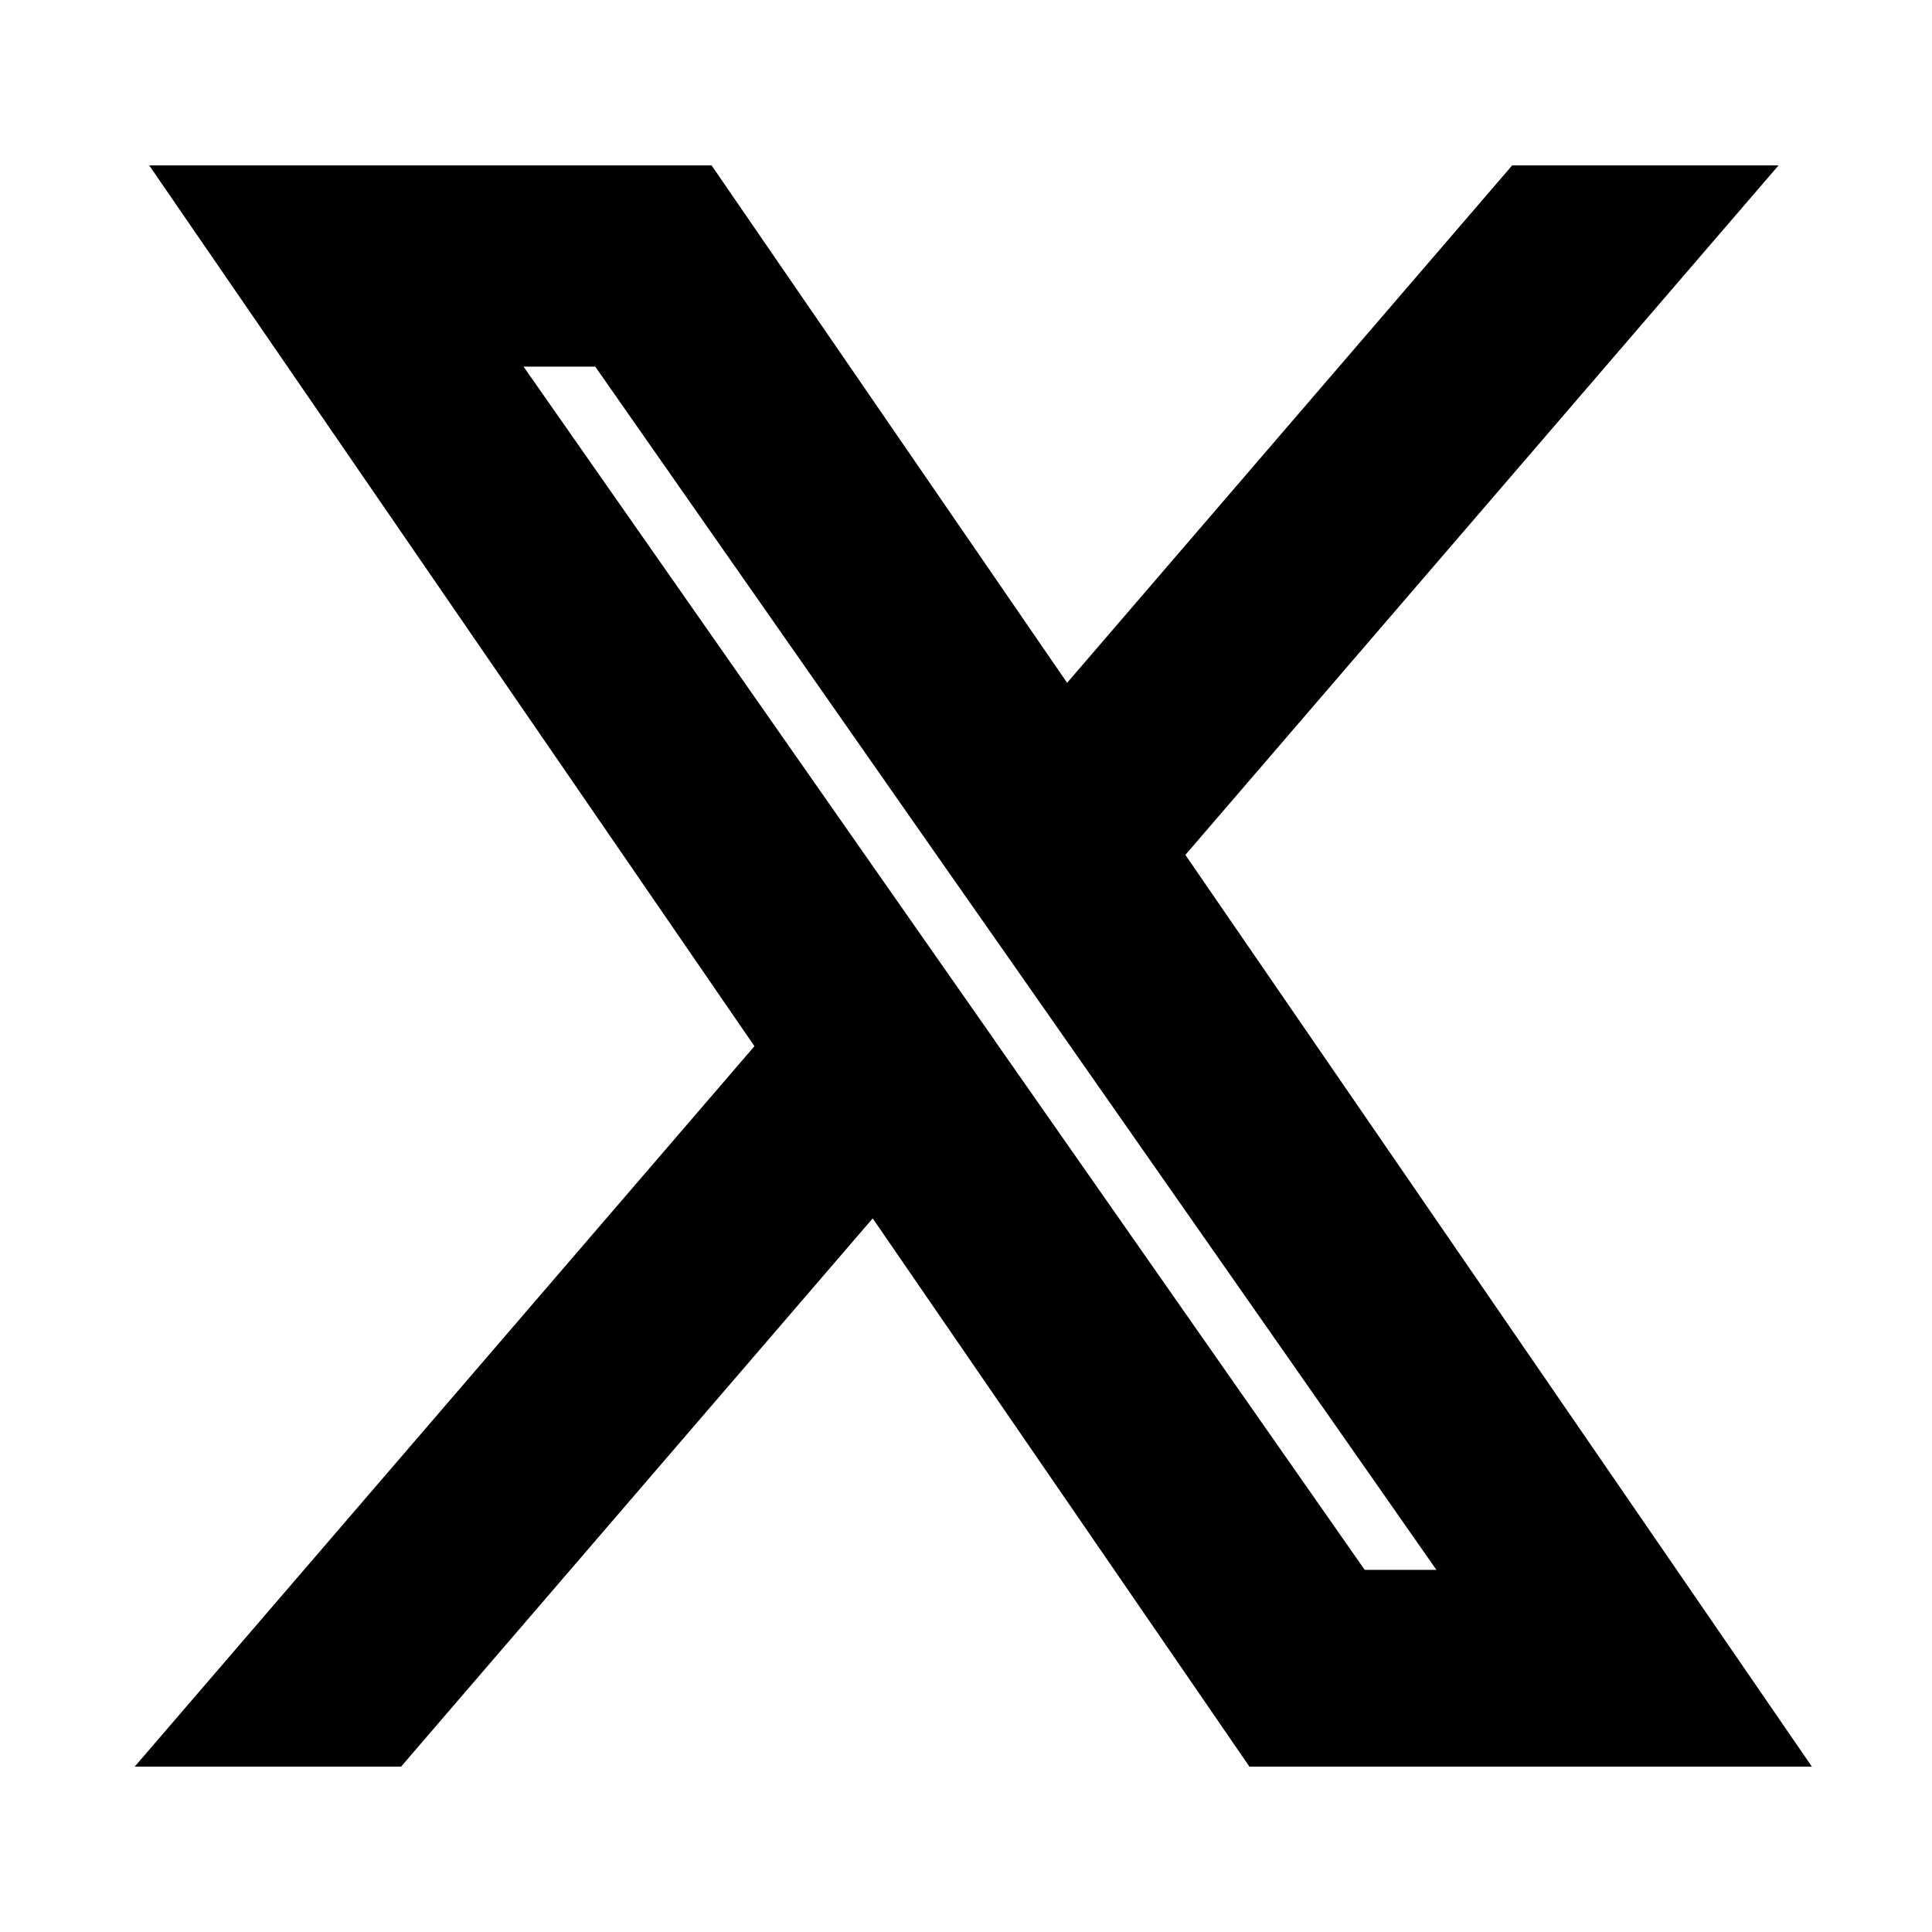
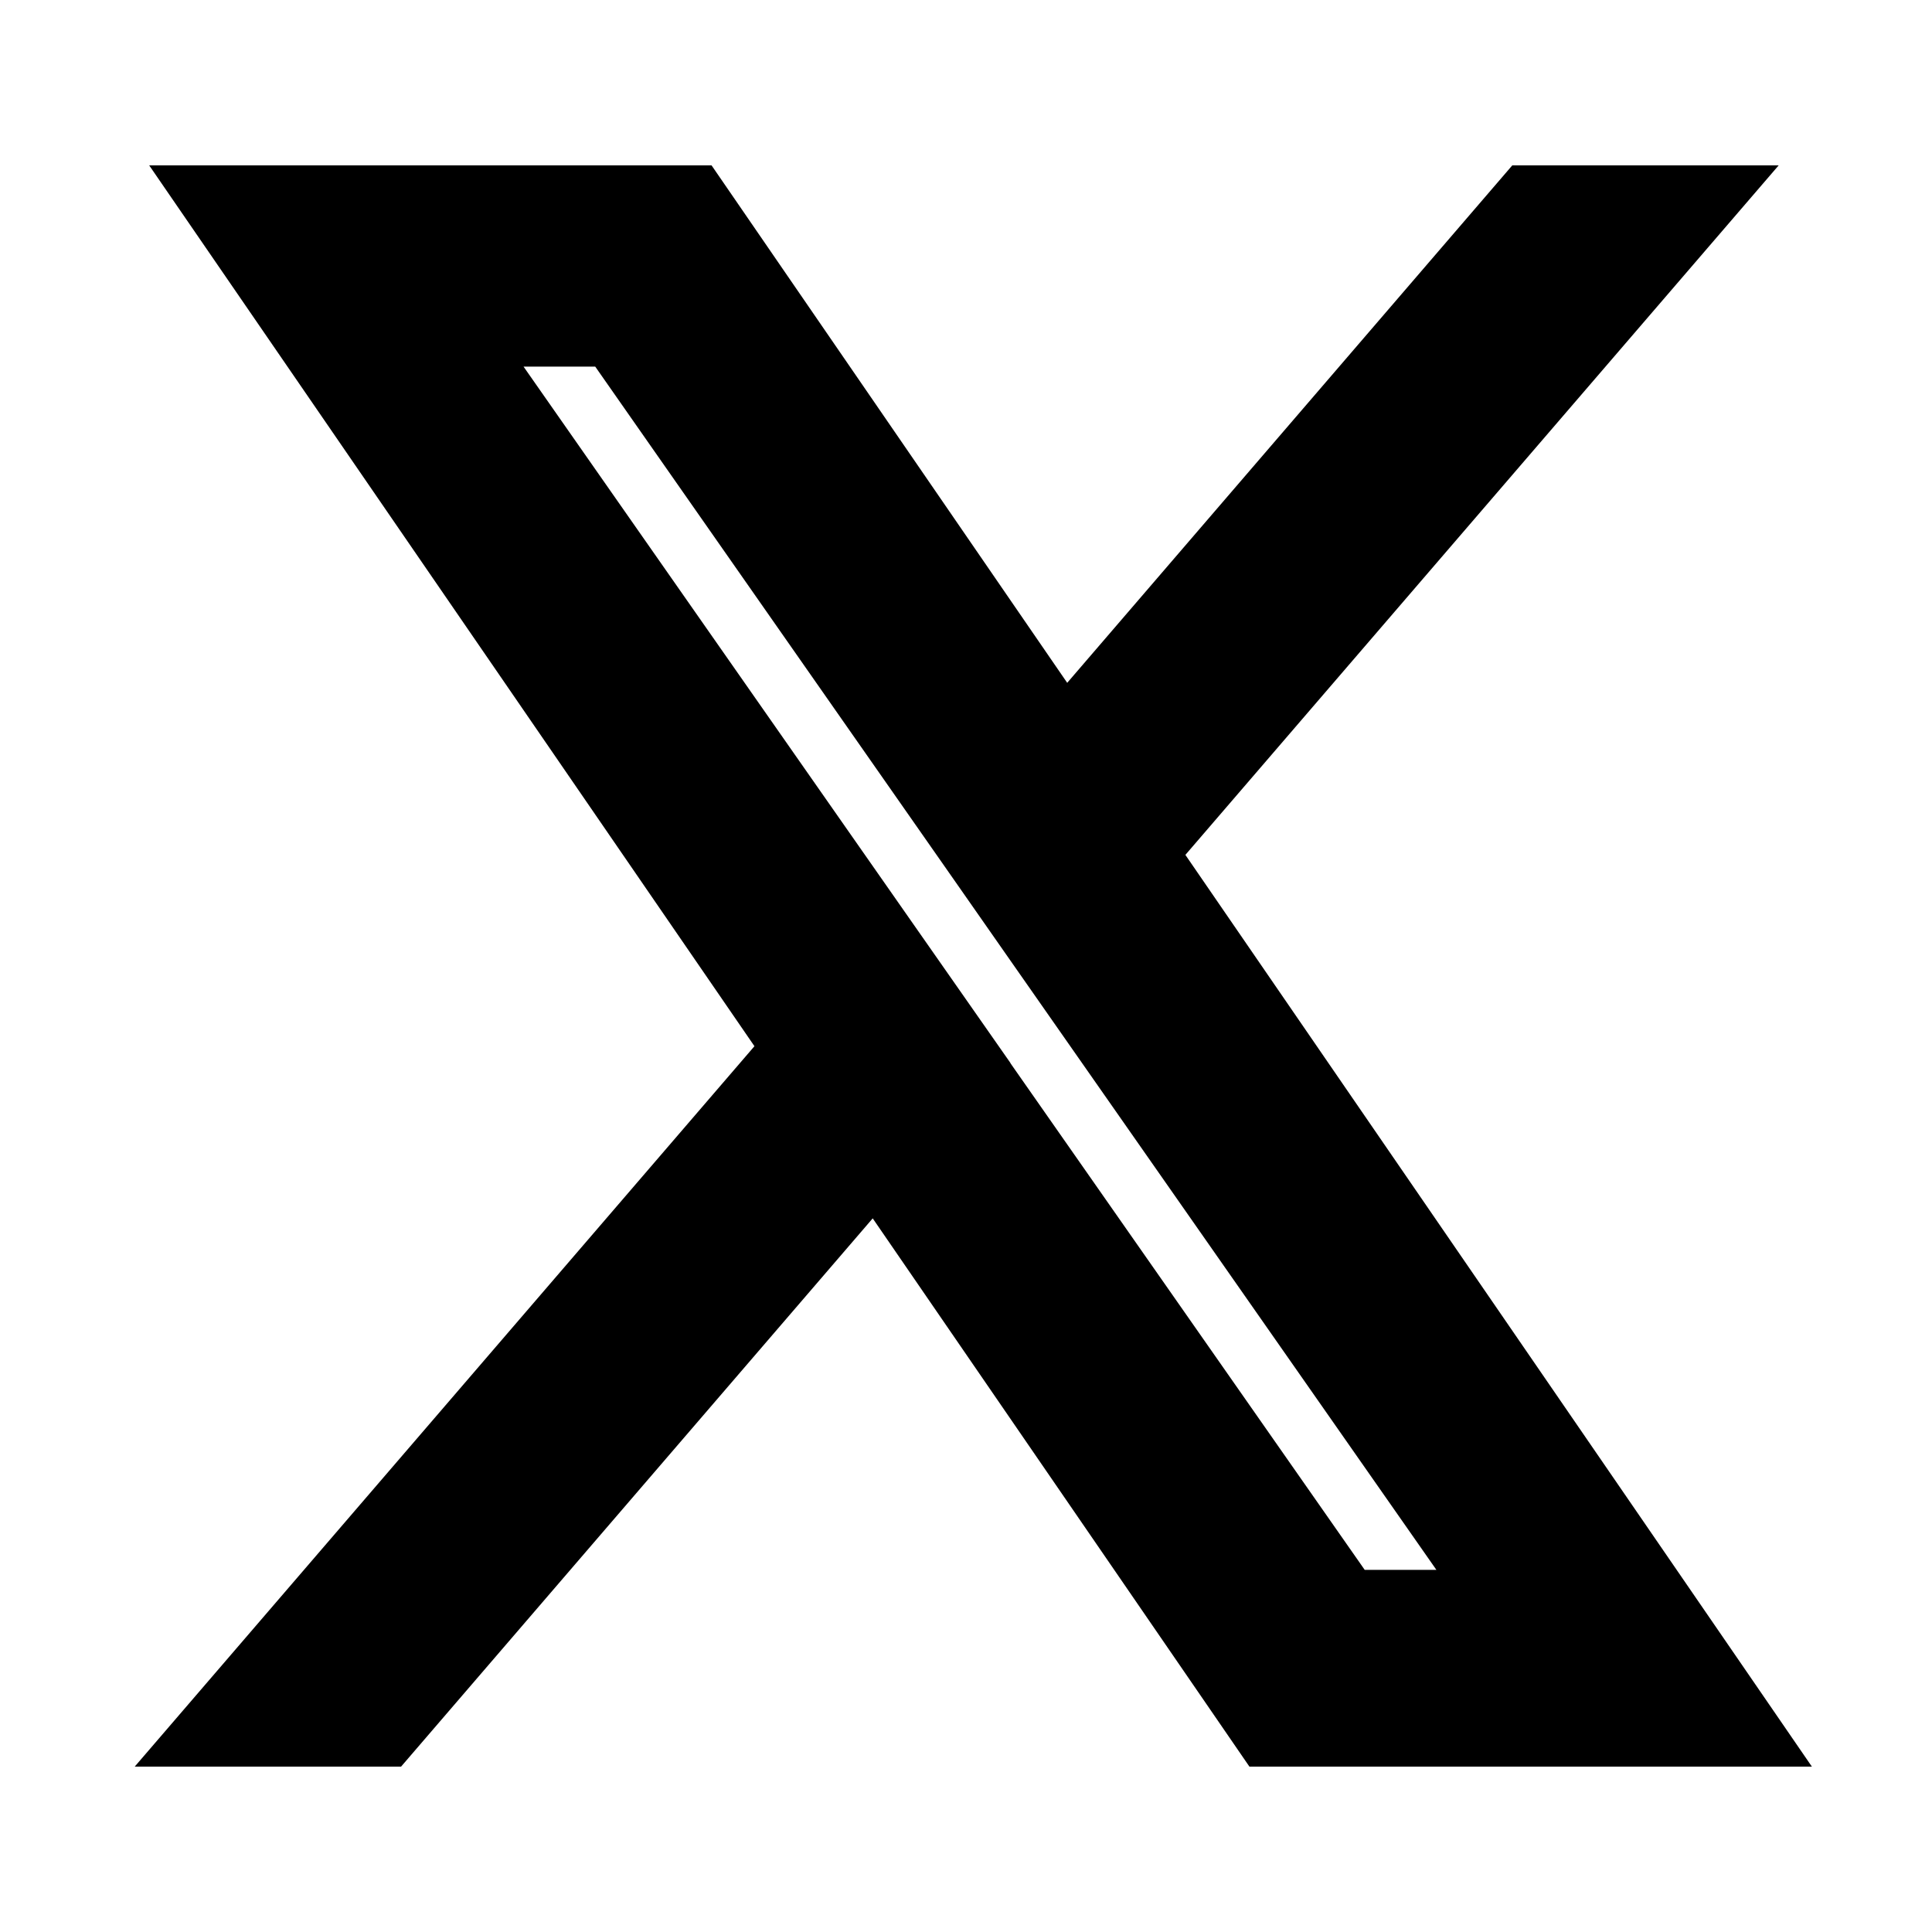
<svg xmlns="http://www.w3.org/2000/svg" viewBox="0 0 20 20" fill="none">
-   <path d="M11.593 8.813L17.239 2.25H15.901L10.999 7.949L7.083 2.25H2.567L8.488 10.867L2.567 17.75H3.905L9.082 11.732L13.217 17.75H17.734L11.593 8.813H11.593ZM9.761 10.943L9.161 10.085L4.387 3.257H6.442L10.294 8.768L10.895 9.626L15.902 16.789H13.847L9.761 10.944V10.943Z" fill="currentColor" stroke="currentColor" stroke-width="1.076" />
+   <path d="M11.593 8.813 17.24 2.25h-1.338L11 7.949 7.083 2.25H2.567l5.921 8.617-5.921 6.883h1.338l5.177-6.018 4.135 6.018h4.517l-6.141-8.937Zm-1.832 2.13-.6-.858-4.774-6.828h2.055l3.852 5.51.6.859 5.008 7.163h-2.055L9.76 10.944Z" fill="currentColor" stroke="currentColor" stroke-width="1.076" />
</svg>
